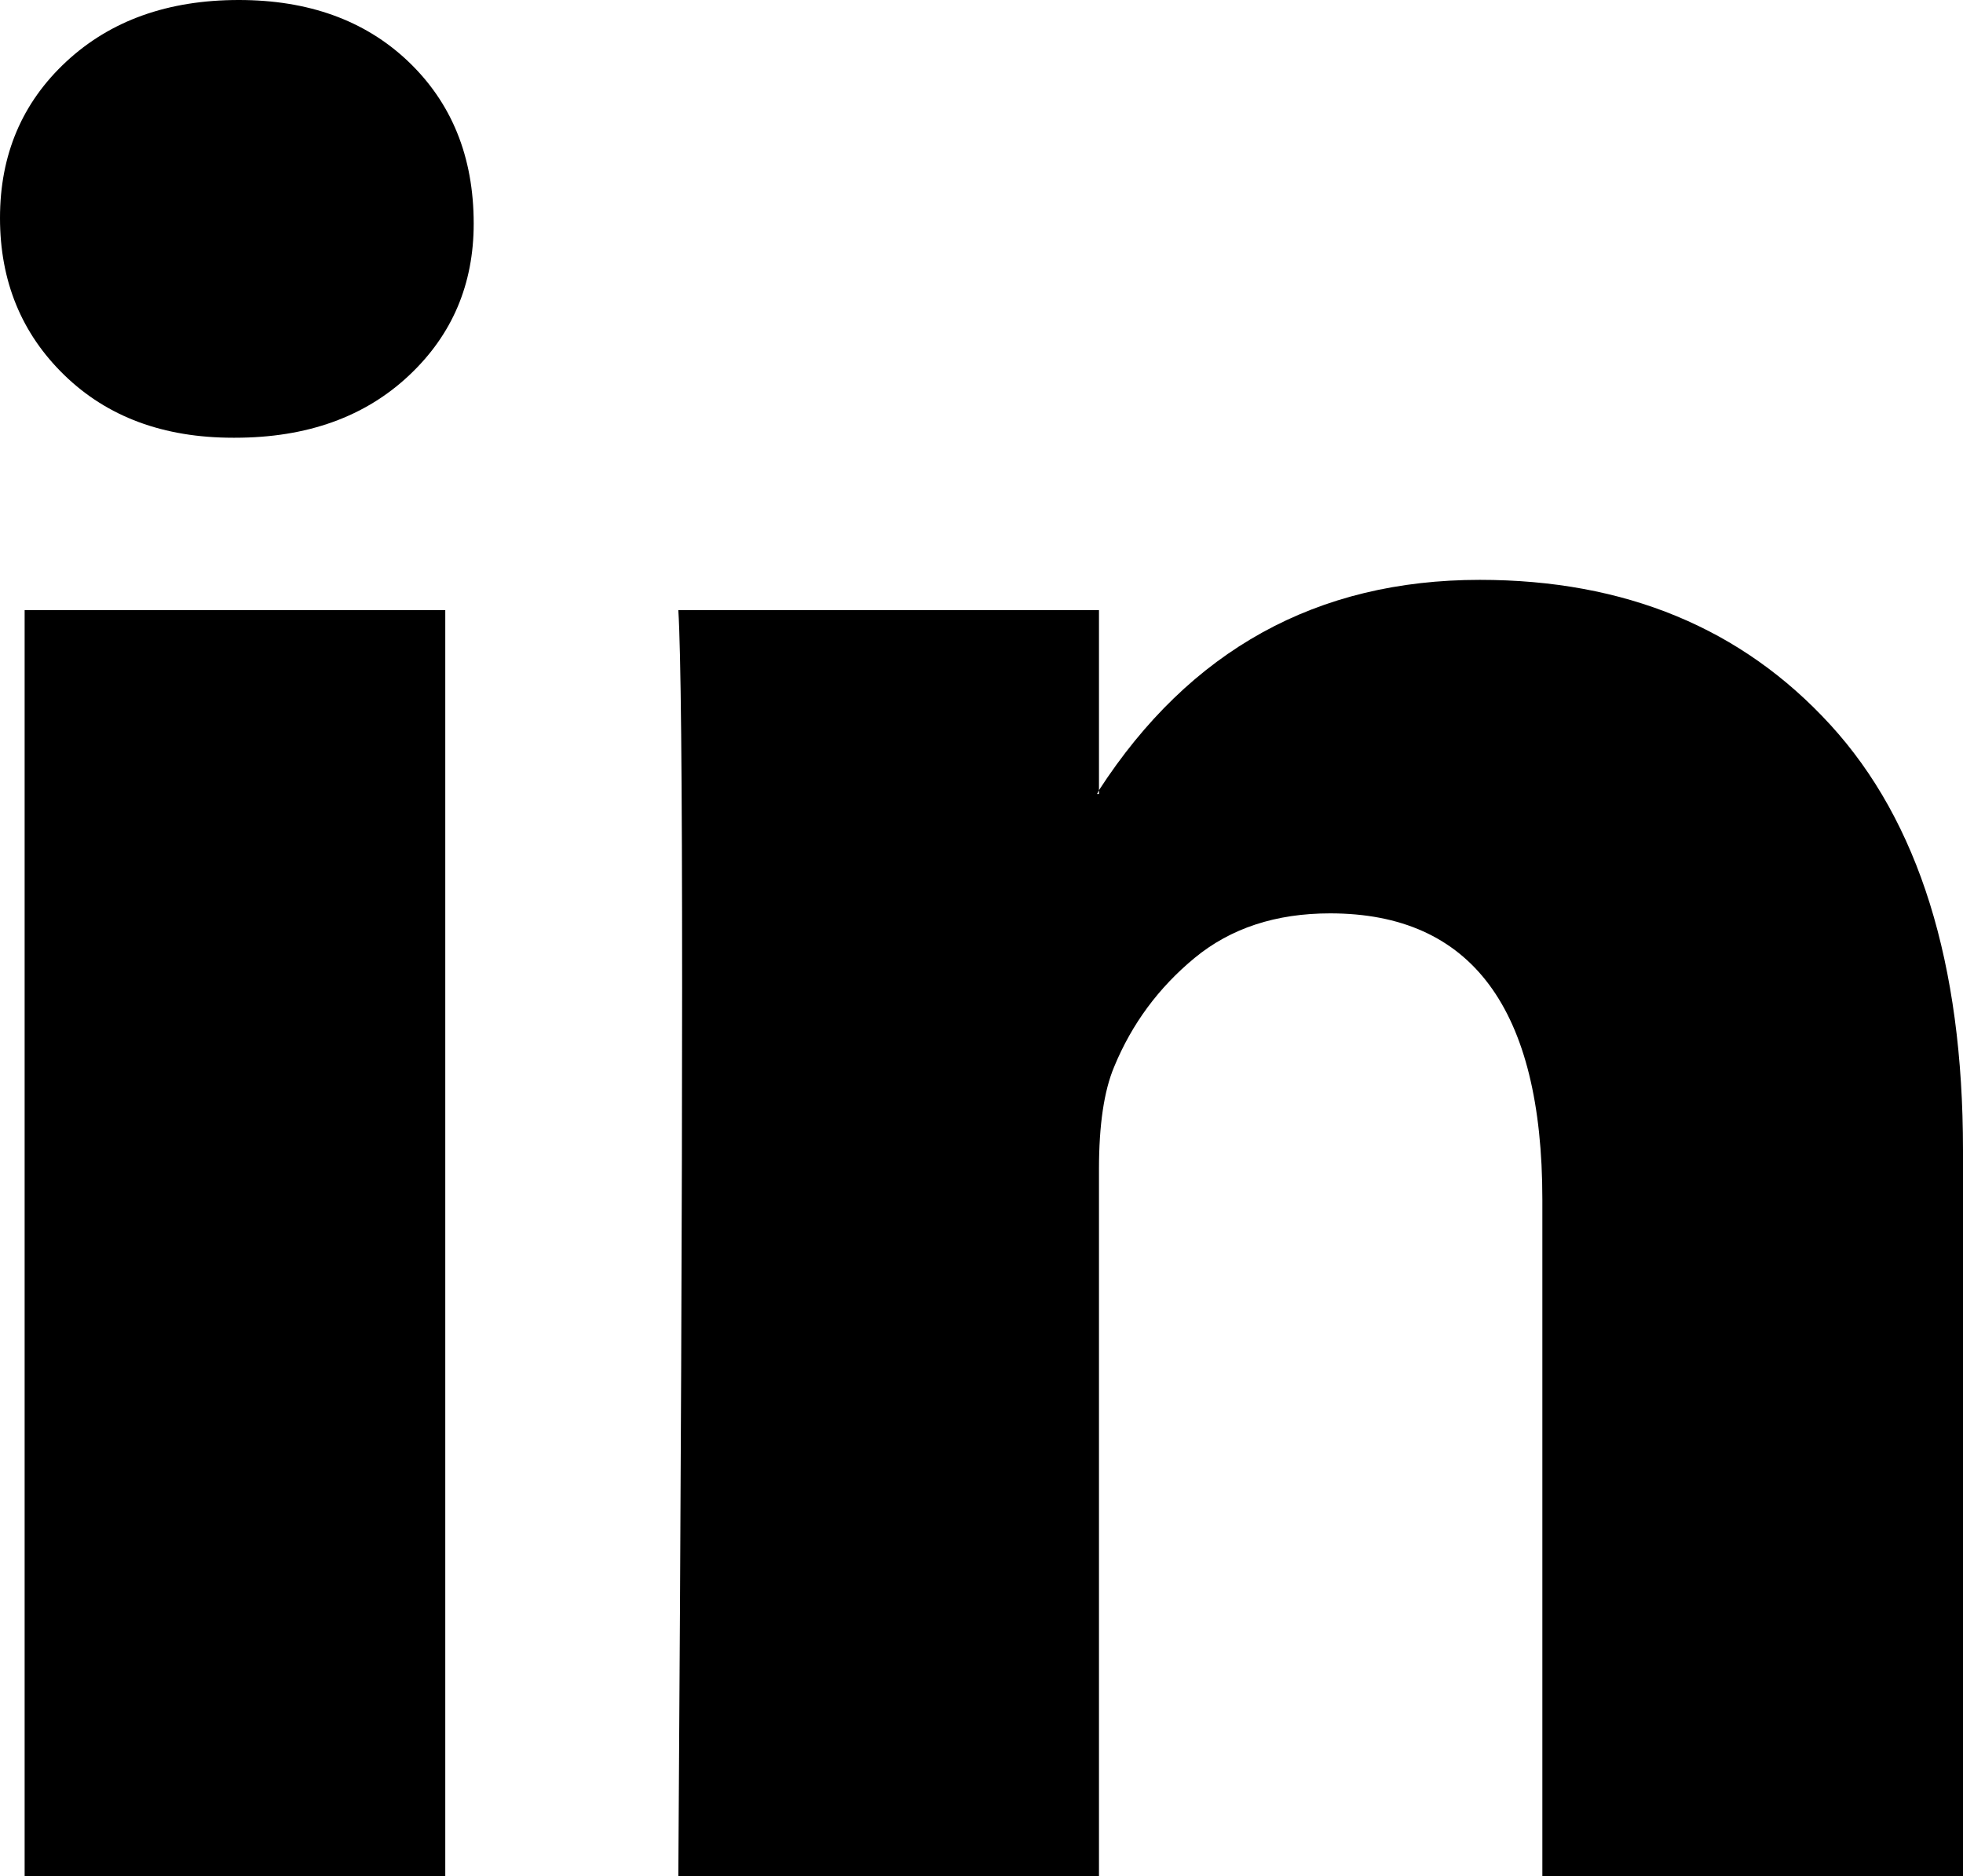
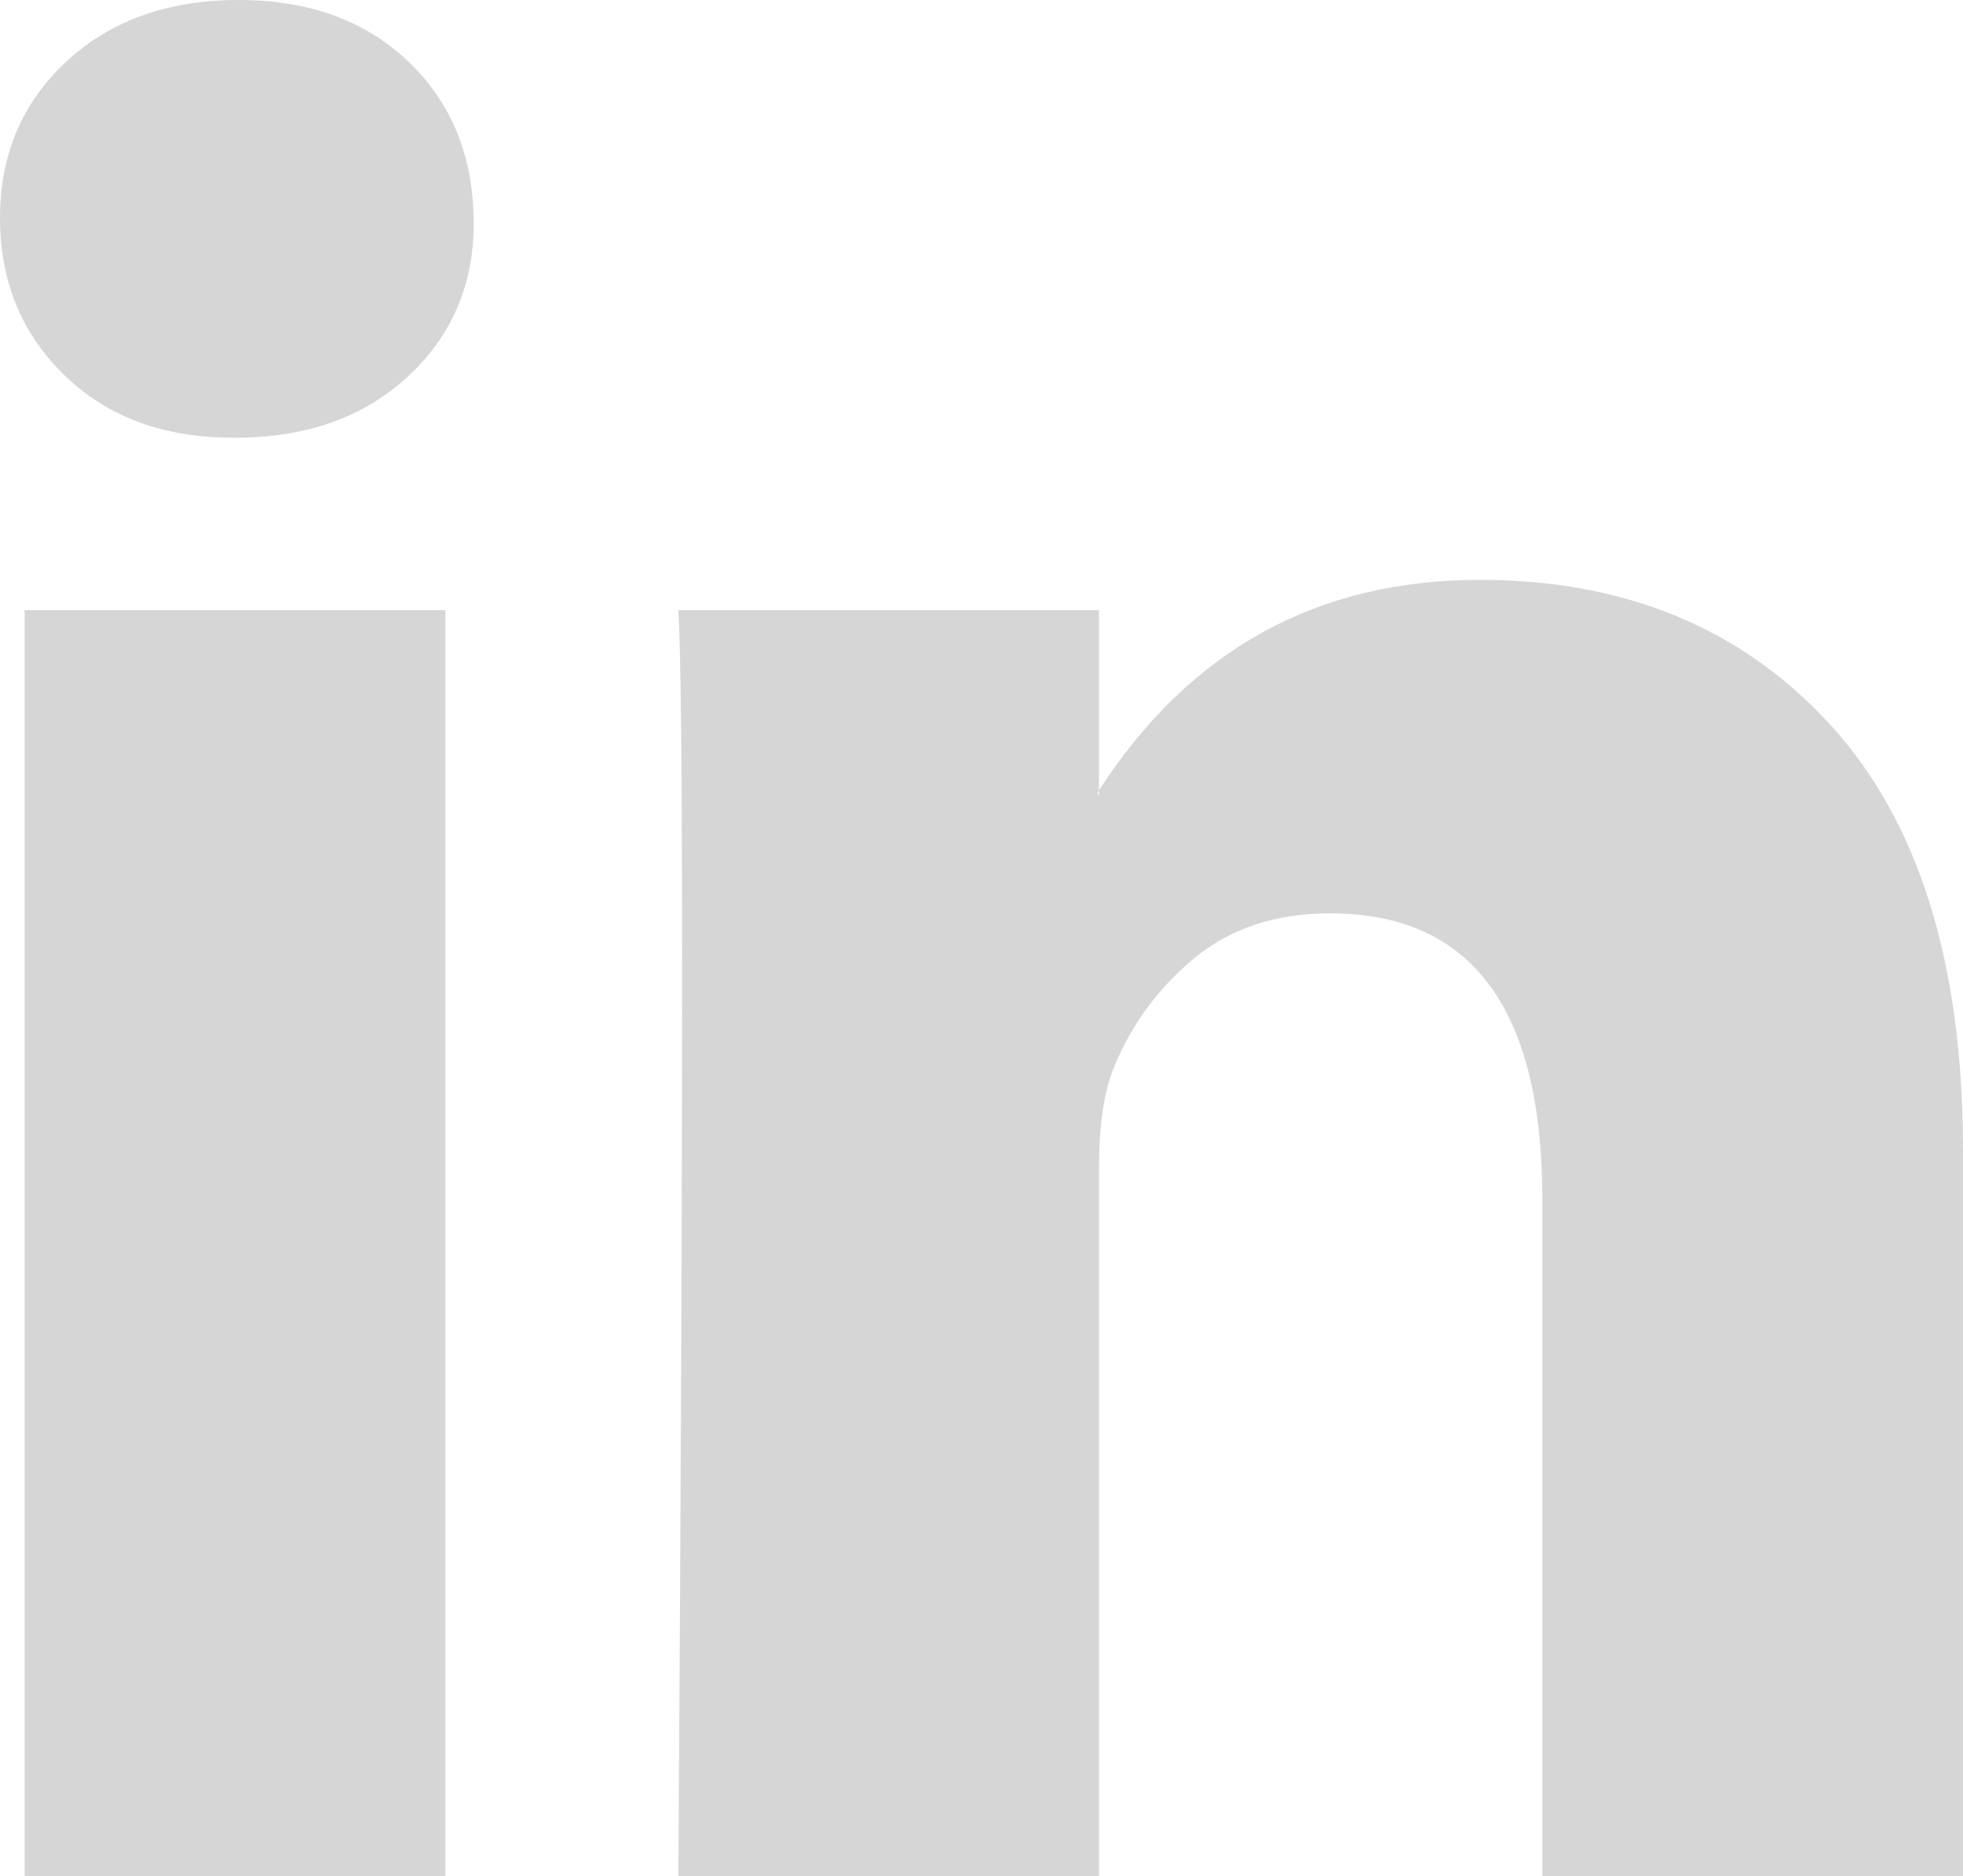
- <svg xmlns="http://www.w3.org/2000/svg" width="2500" height="2389" viewBox="0 5 1036 990">
+ <svg xmlns="http://www.w3.org/2000/svg" width="2500" height="2389" viewBox="0 5 1036 990" fill="#d6d6d6">
  <path d="M0 120c0-33.334 11.667-60.834 35-82.5C58.333 15.833 88.667 5 126 5c36.667 0 66.333 10.666 89 32 23.333 22 35 50.666 35 86 0 32-11.333 58.666-34 80-23.333 22-54 33-92 33h-1c-36.667 0-66.333-11-89-33S0 153.333 0 120zm13 875V327h222v668H13zm345 0h222V622c0-23.334 2.667-41.334 8-54 9.333-22.667 23.5-41.834 42.5-57.5 19-15.667 42.833-23.5 71.5-23.5 74.667 0 112 50.333 112 151v357h222V612c0-98.667-23.333-173.5-70-224.5S857.667 311 781 311c-86 0-153 37-201 111v2h-1l1-2v-95H358c1.333 21.333 2 87.666 2 199 0 111.333-.667 267.666-2 469z" />
</svg>
